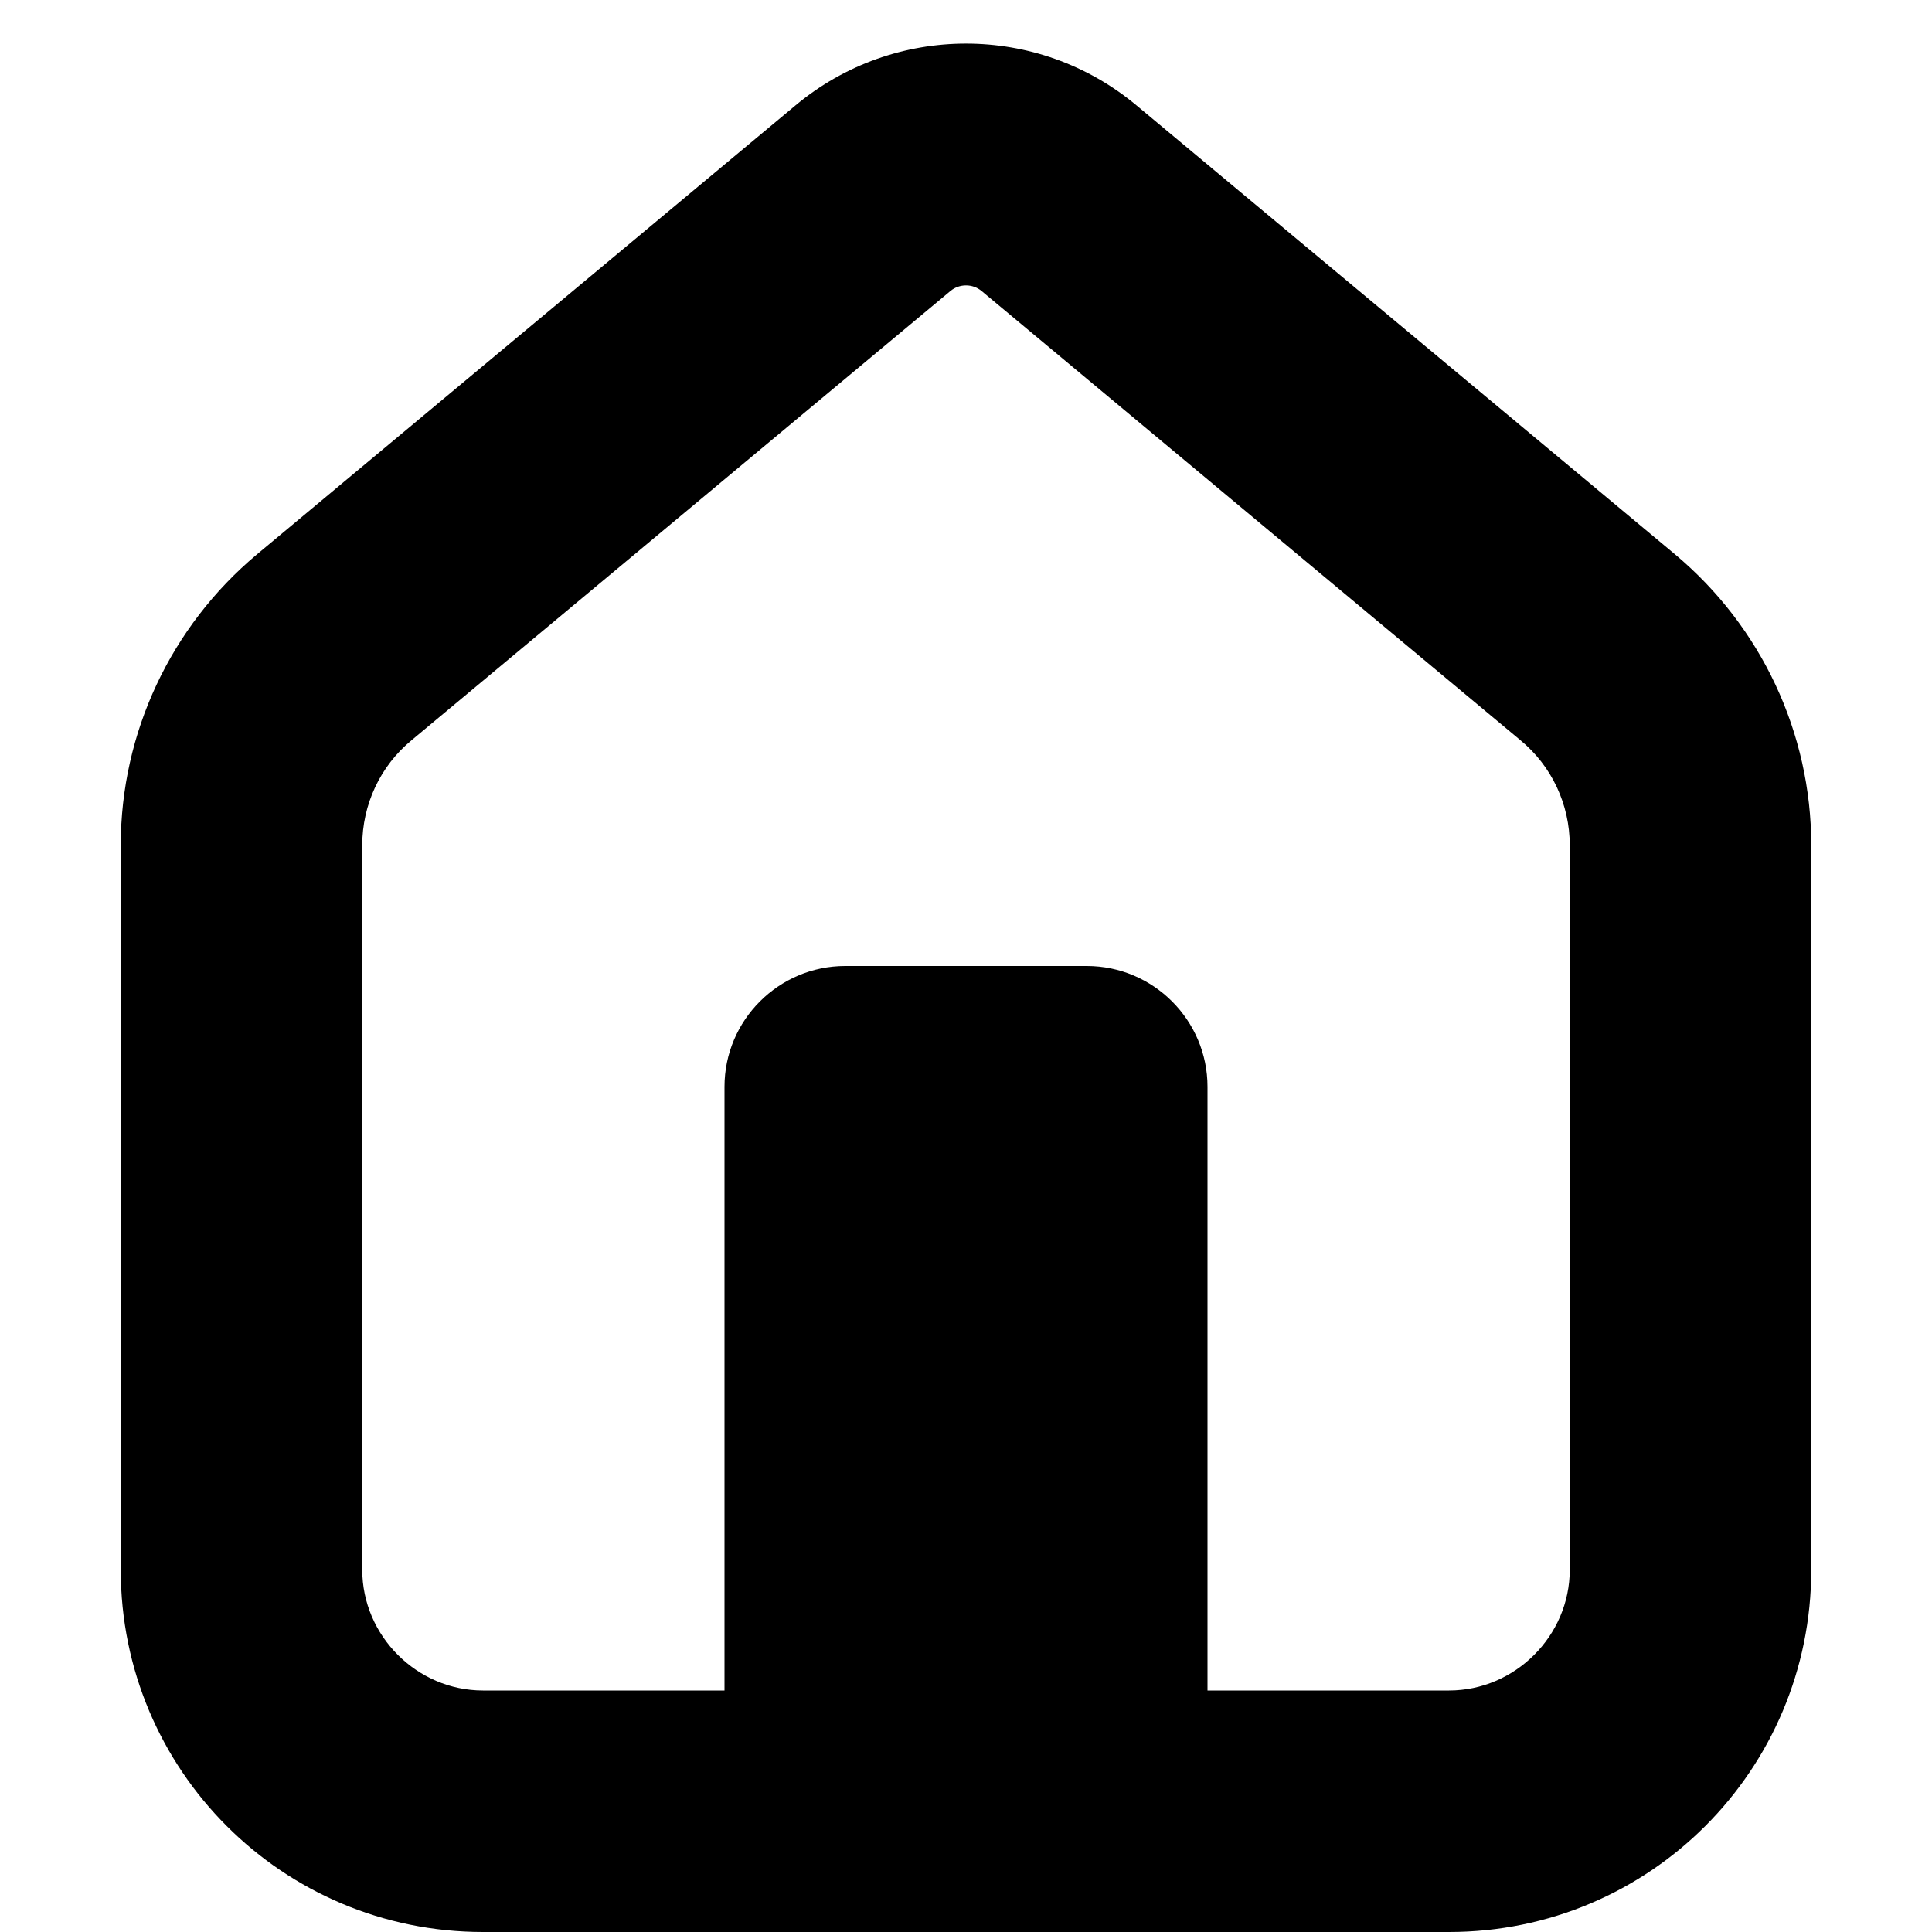
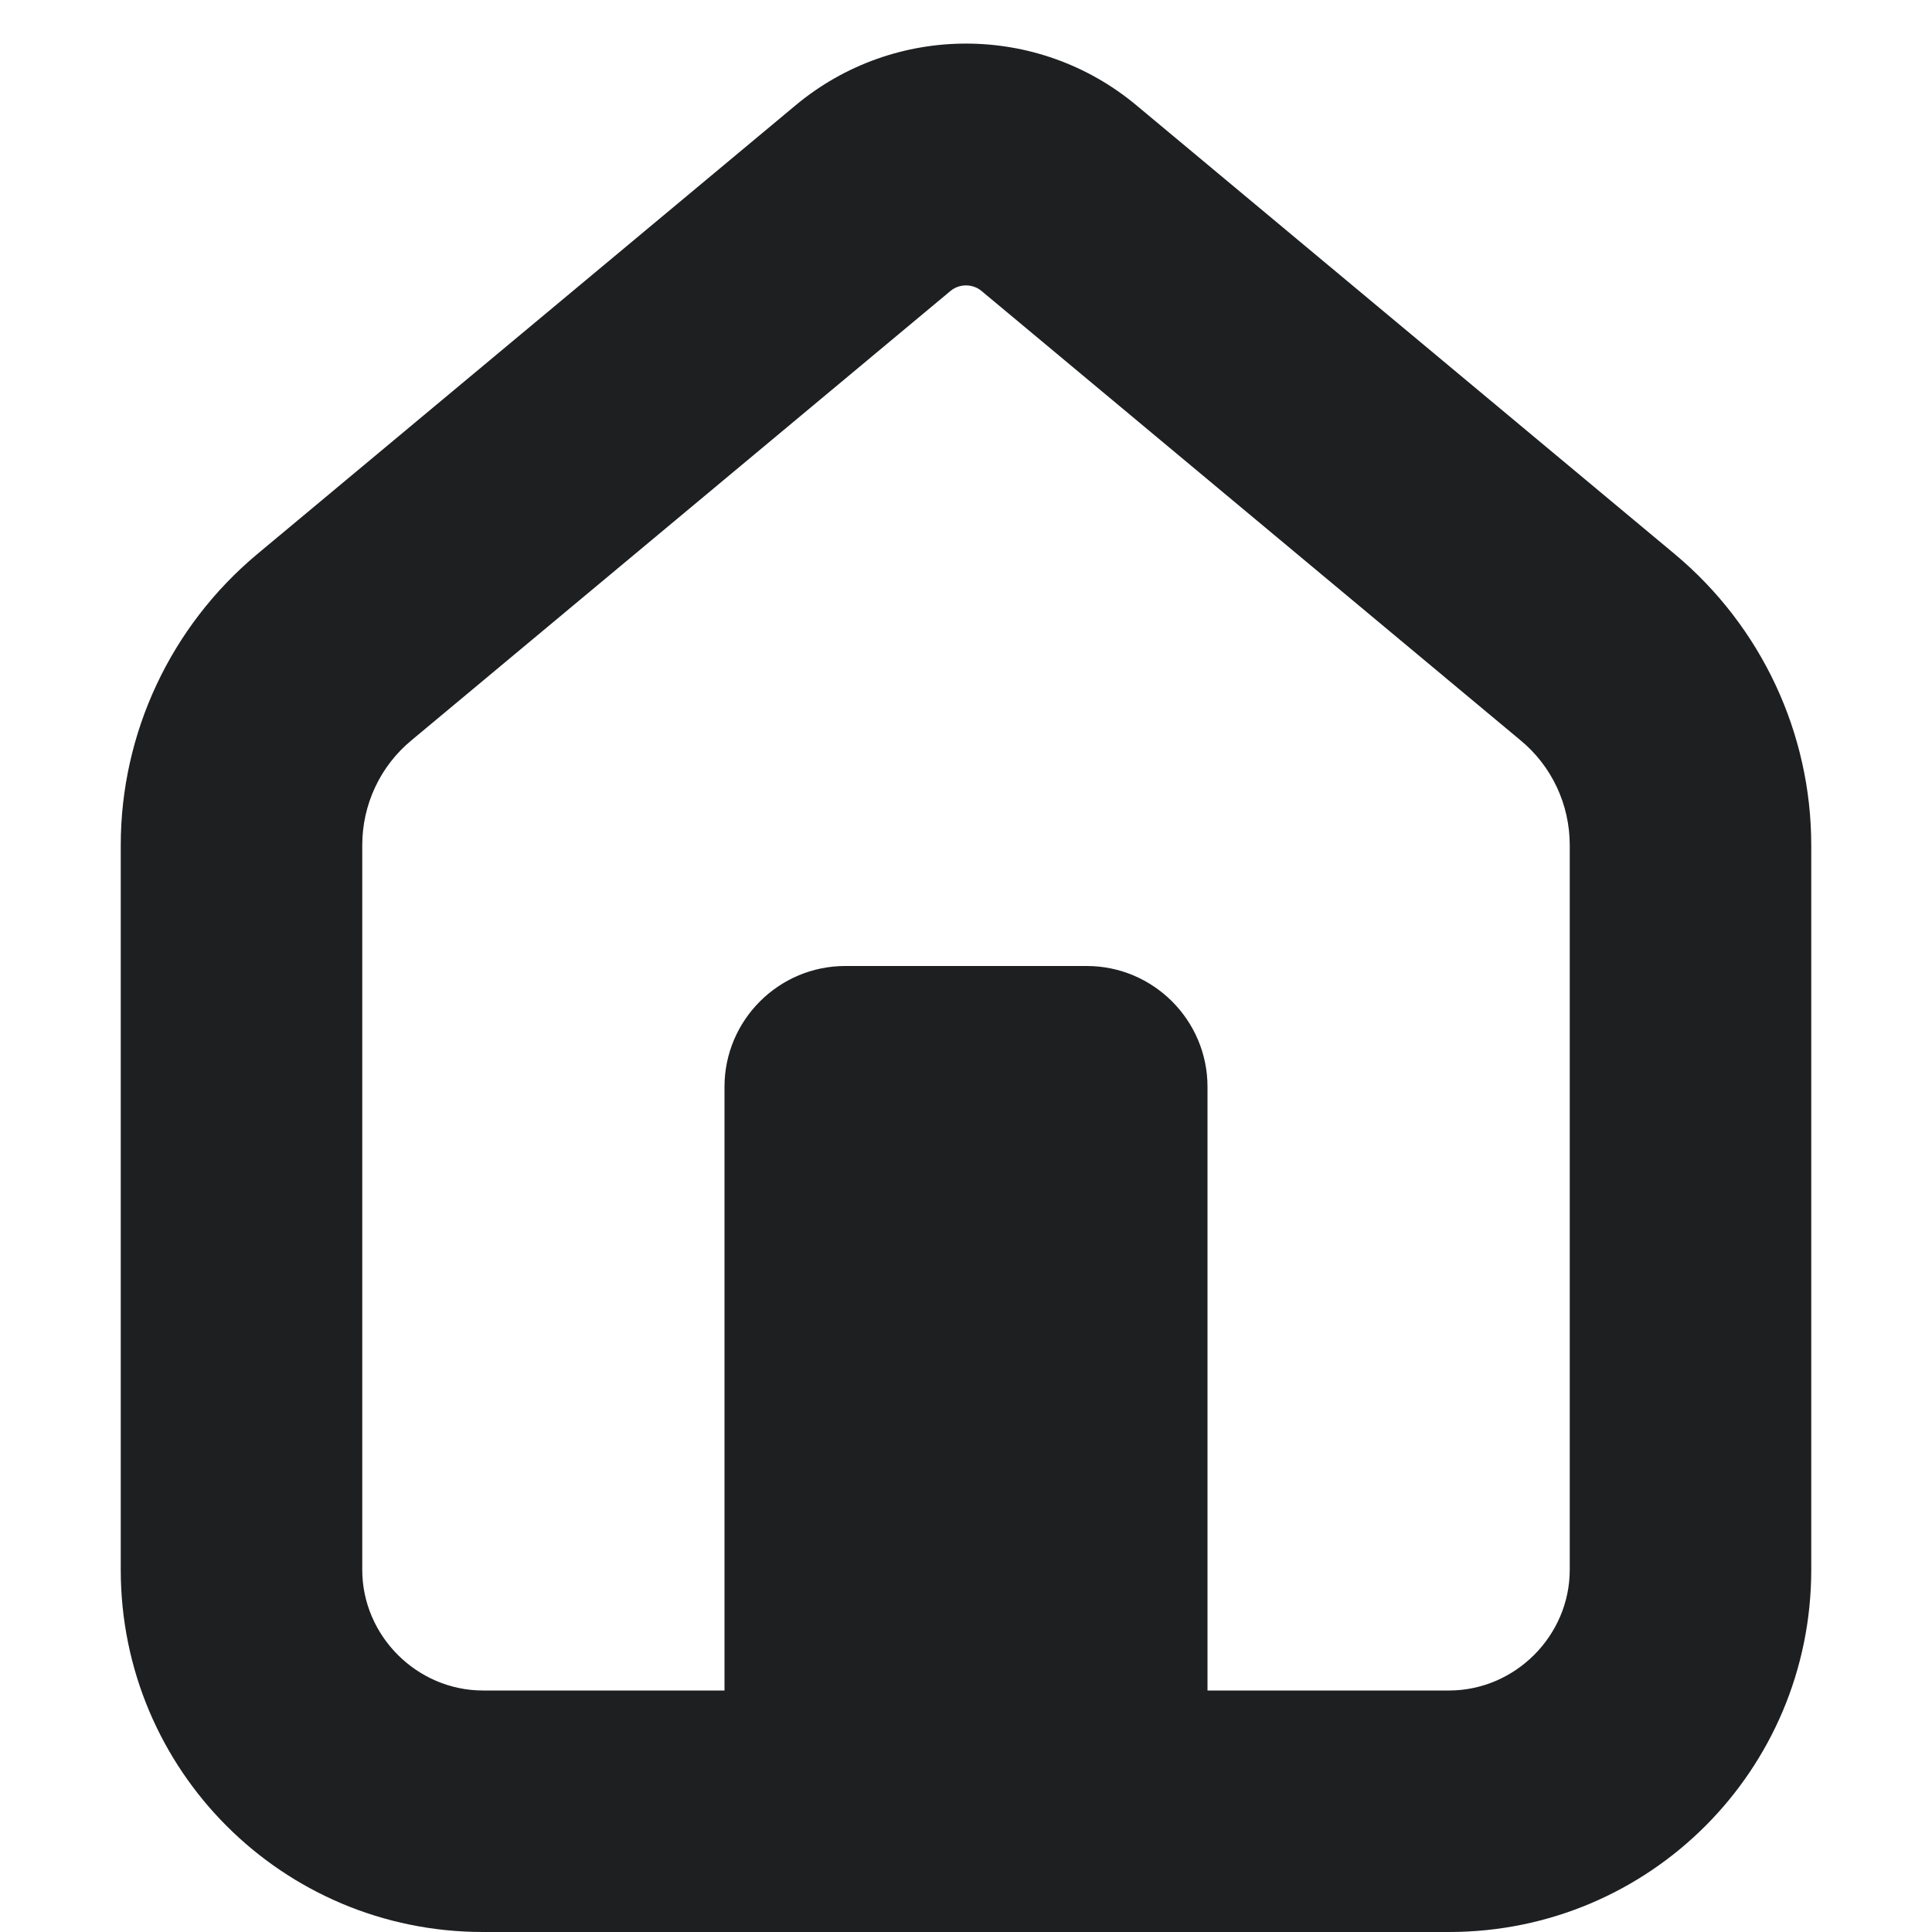
- <svg xmlns="http://www.w3.org/2000/svg" height="16px" viewBox="0 0 16 16" width="16px">
-   <path d="m 12 16 c 1.66 0 3 -1.34 3 -3 v -6 c 0 -0.93 -0.414 -1.812 -1.129 -2.41 l -4.461 -3.719 c -0.816 -0.68 -2.004 -0.68 -2.82 0 l -4.461 3.719 c -0.715 0.598 -1.129 1.48 -1.129 2.41 v 6 c 0 1.66 1.34 3 3 3 z m -9 -3 v -6 c 0 -0.336 0.148 -0.656 0.41 -0.871 l 4.461 -3.719 c 0.074 -0.062 0.184 -0.062 0.258 0 l 4.461 3.719 c 0.262 0.215 0.41 0.535 0.41 0.871 v 6 c 0 0.547 -0.453 1 -1 1 h -8 c -0.547 0 -1 -0.453 -1 -1 z m 0 0" />
-   <path d="m 7 8 h 2 c 0.551 0 1 0.449 1 1 v 5 c 0 0.551 -0.449 1 -1 1 h -2 c -0.551 0 -1 -0.449 -1 -1 v -5 c 0 -0.551 0.449 -1 1 -1 z m 0 0" />
+ <svg xmlns="http://www.w3.org/2000/svg" height="16px" viewBox="0 0 16 16" width="16px" version="1.1" id="svg2">
+   <defs id="defs2" />
+   <path d="m 12 16 c 1.66 0 3 -1.34 3 -3 v -6 c 0 -0.93 -0.414 -1.812 -1.129 -2.41 l -4.461 -3.719 c -0.816 -0.68 -2.004 -0.68 -2.82 0 l -4.461 3.719 c -0.715 0.598 -1.129 1.48 -1.129 2.41 v 6 c 0 1.66 1.34 3 3 3 z m -9 -3 v -6 c 0 -0.336 0.148 -0.656 0.41 -0.871 l 4.461 -3.719 c 0.074 -0.062 0.184 -0.062 0.258 0 l 4.461 3.719 c 0.262 0.215 0.41 0.535 0.41 0.871 v 6 c 0 0.547 -0.453 1 -1 1 h -8 c -0.547 0 -1 -0.453 -1 -1 z m 0 0" id="path1" style="fill:#1d1f21;fill-opacity:1" />
+   <path d="m 7 8 h 2 c 0.551 0 1 0.449 1 1 v 5 c 0 0.551 -0.449 1 -1 1 h -2 c -0.551 0 -1 -0.449 -1 -1 v -5 c 0 -0.551 0.449 -1 1 -1 z m 0 0" id="path2" style="fill:#1d1f21;fill-opacity:1" />
</svg>
